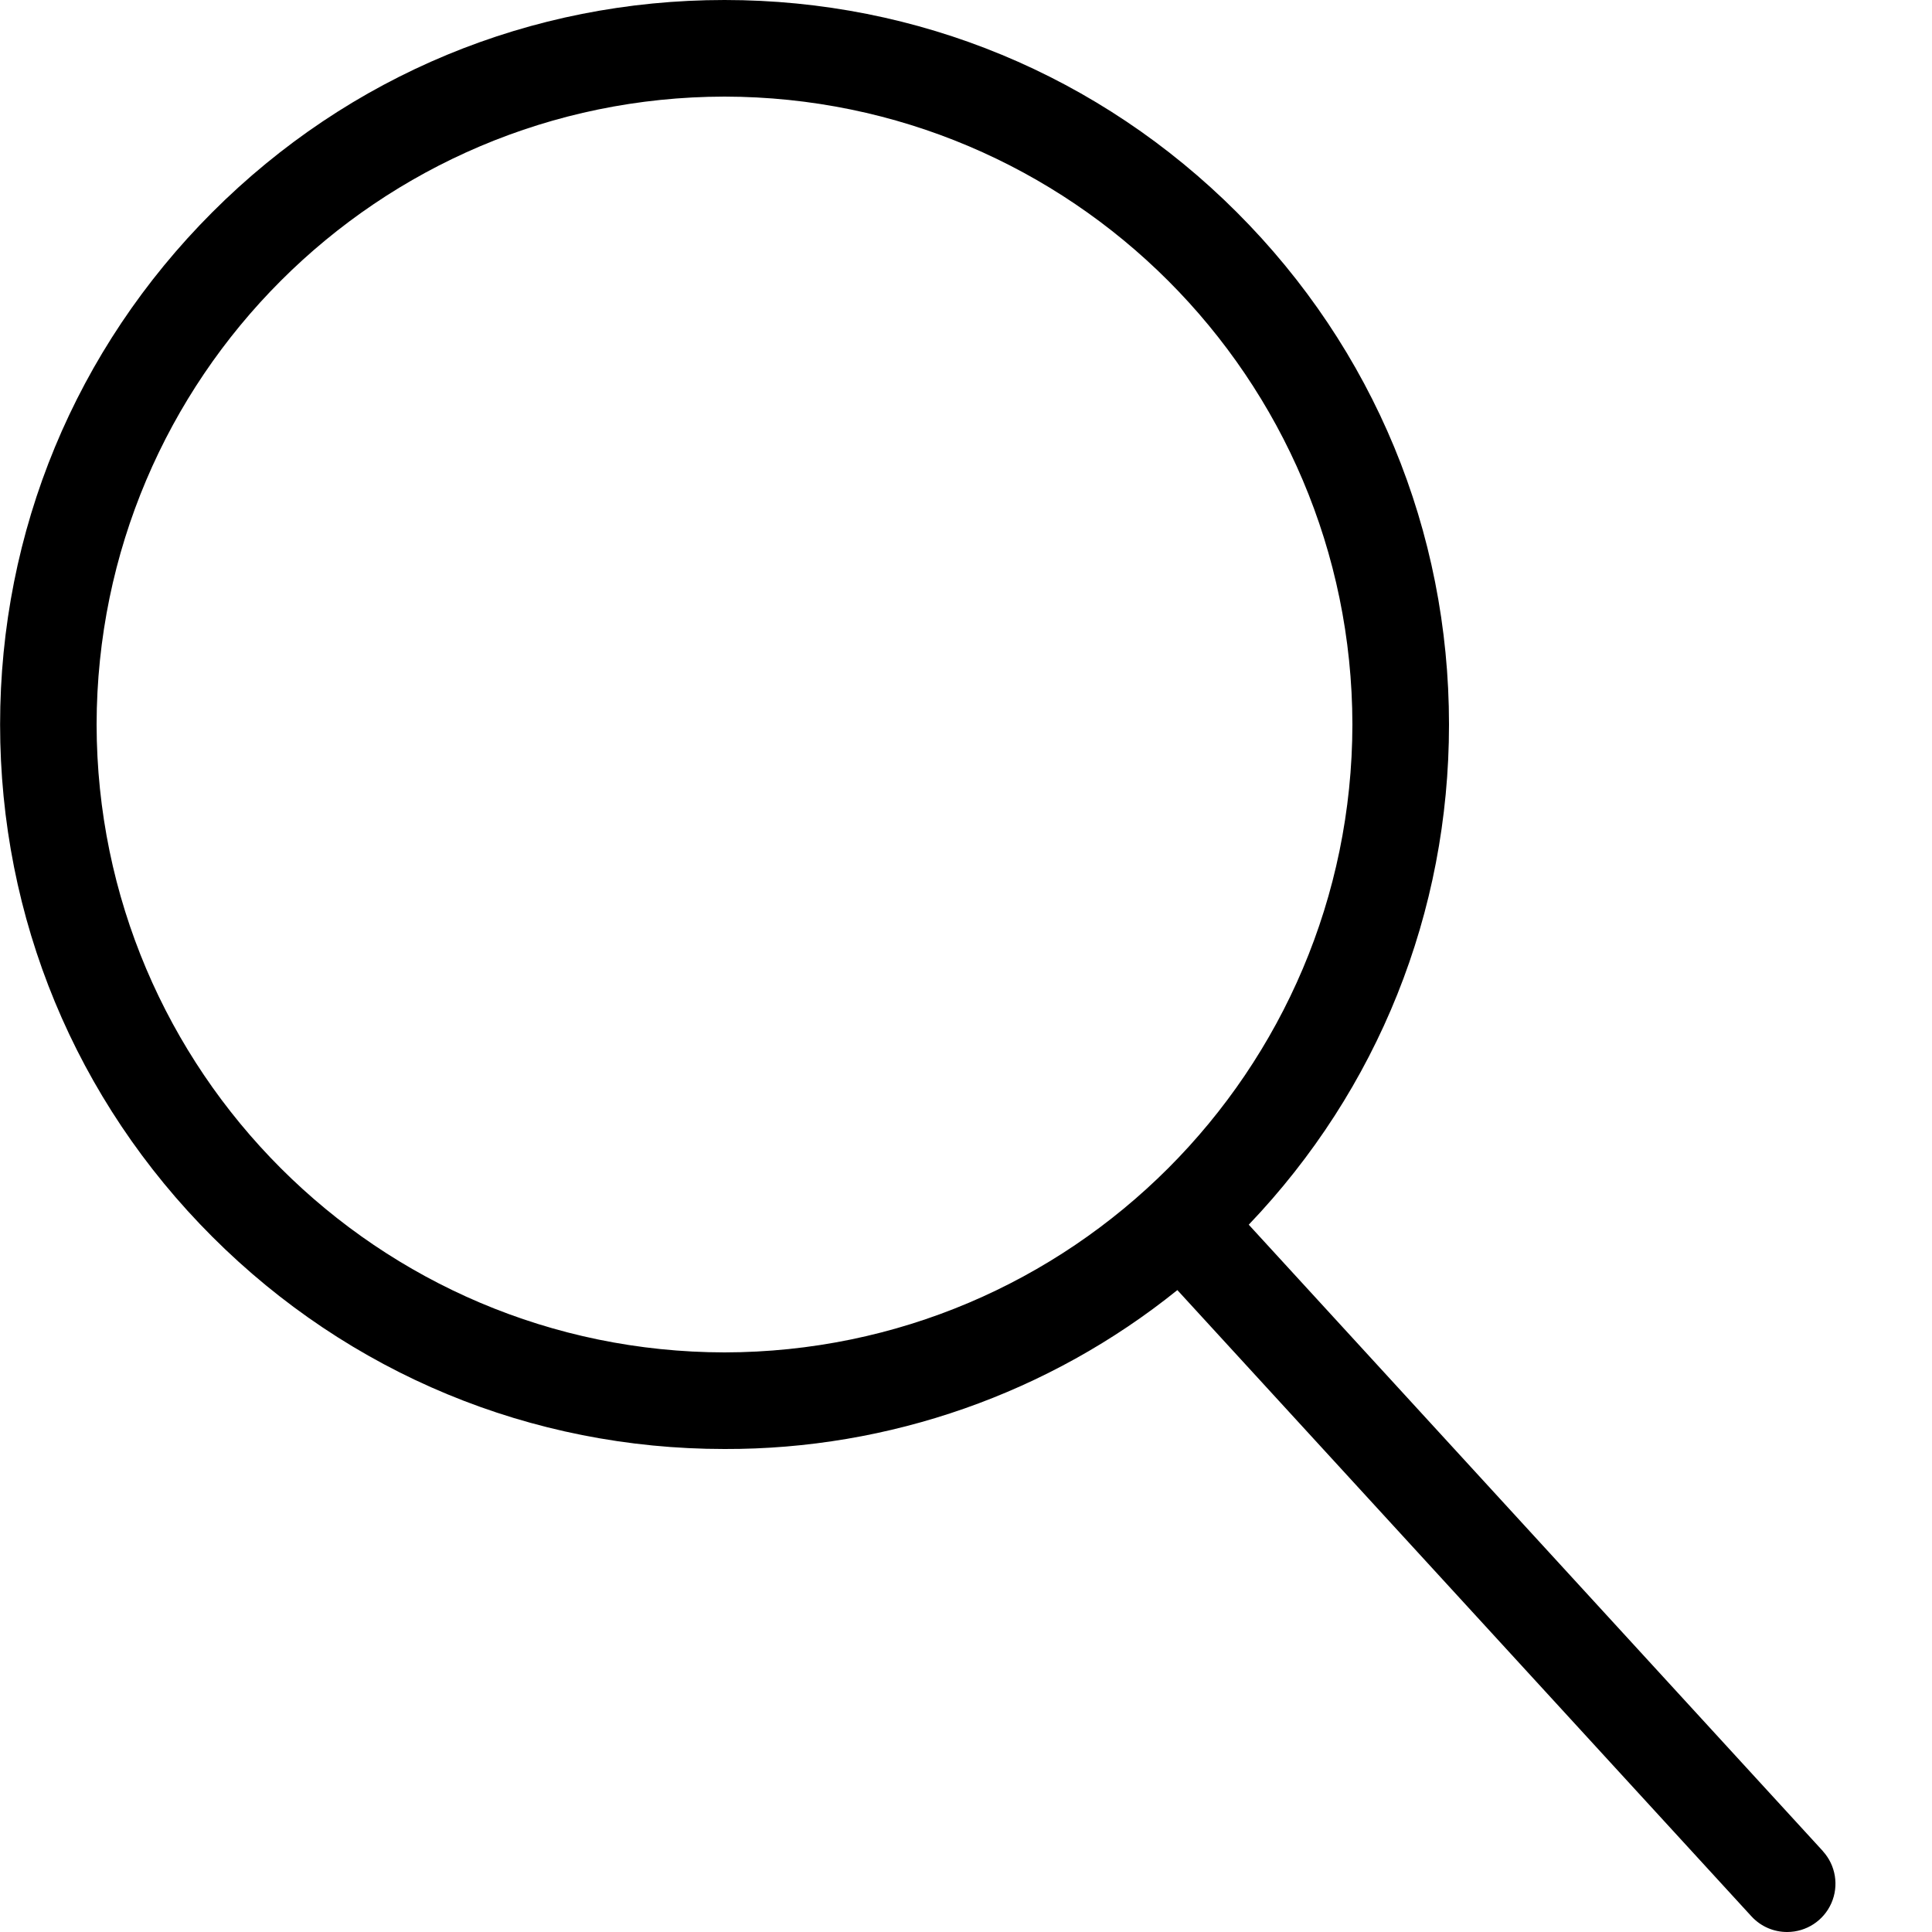
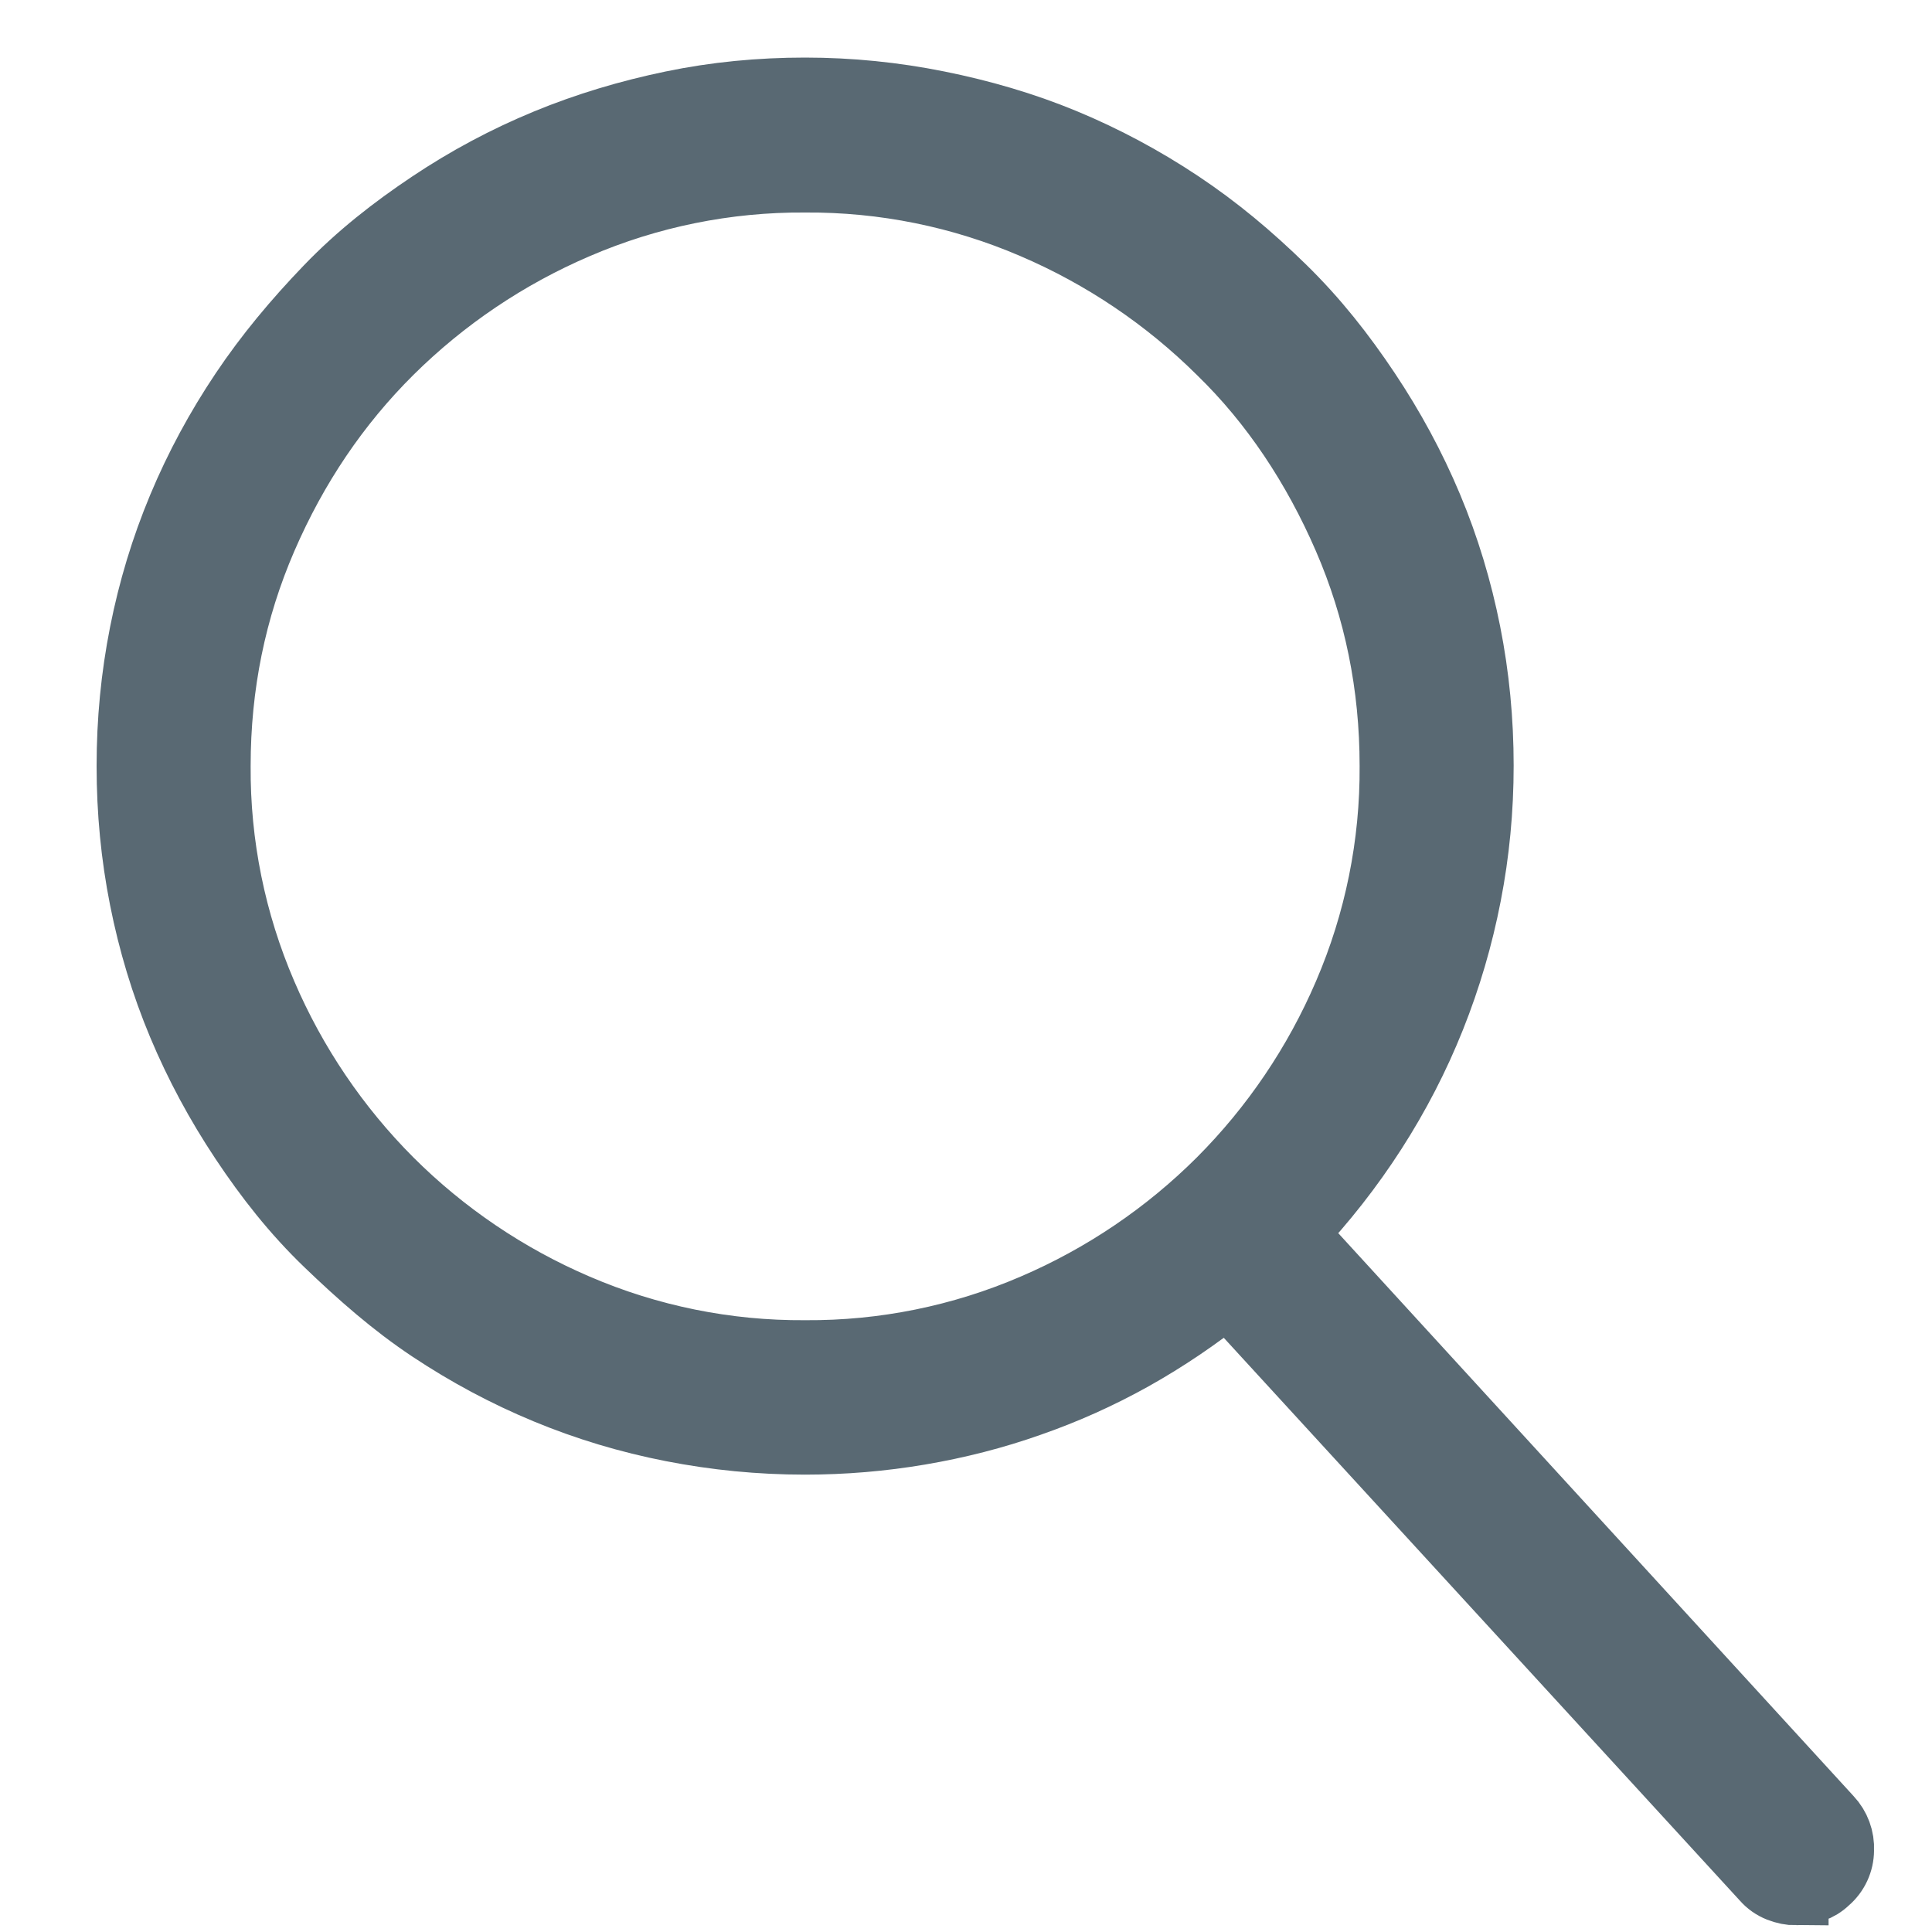
- <svg xmlns="http://www.w3.org/2000/svg" width="20" height="20">
-   <path d="M18.87 19.162l-5.943-6.484C14.265 11.277 15 9.445 15 7.5c0-2.003-.78-3.887-2.197-5.303S9.504 0 7.5 0 3.614.78 2.198 2.197.001 5.497.001 7.5s.78 3.887 2.197 5.303S5.498 15 7.5 15a7.44 7.44 0 0 0 4.688-1.645l5.943 6.483c.1.108.233.162.37.162a.5.5 0 0 0 .369-.837zM1 7.5A6.51 6.51 0 0 1 7.5 1 6.51 6.51 0 0 1 14 7.5 6.51 6.51 0 0 1 7.5 14 6.51 6.51 0 0 1 1 7.5z" />
+ <svg xmlns="http://www.w3.org/2000/svg" width="15" height="15">
+   <path d="M13.947 14.697a.41.41 0 0 0 .13-.021c.04-.014.077-.036.11-.068a.32.32 0 0 0 .113-.243.34.34 0 0 0-.092-.25l-4.156-4.54a5.39 5.39 0 0 0 .619-.79c.18-.28.332-.574.455-.882a5.27 5.27 0 0 0 .28-.954c.064-.328.096-.663.096-1.005 0-.35-.033-.695-.1-1.032s-.165-.663-.297-.978-.294-.614-.485-.9-.4-.553-.656-.803-.513-.465-.8-.656-.588-.352-.902-.482S7.62.868 7.282.8 6.6.697 6.25.697 5.555.73 5.218.8s-.663.167-.978.297-.615.29-.902.482-.554.4-.8.656-.465.518-.656.803-.353.584-.485.9-.23.64-.297.978-.1.68-.1 1.032.033.695.1 1.032.165.663.297.978.294.615.485.902.4.554.656.8.513.472.8.663.588.352.902.482.64.228.978.294.68.1 1.032.1c.3 0 .598-.025.892-.075s.58-.123.854-.22a5.02 5.02 0 0 0 .8-.359c.257-.144.502-.31.735-.496l4.163 4.54a.3.3 0 0 0 .116.082c.046.018.09.027.137.027zM6.25 10.5a4.4 4.4 0 0 1-1.771-.359 4.63 4.63 0 0 1-1.446-.978 4.63 4.63 0 0 1-.978-1.446 4.4 4.4 0 0 1-.359-1.771c0-.624.12-1.213.36-1.767s.565-1.036.978-1.446a4.66 4.66 0 0 1 1.446-.974 4.4 4.4 0 0 1 1.771-.359 4.4 4.4 0 0 1 1.771.359 4.66 4.66 0 0 1 1.446.974c.412.4.738.892.978 1.446s.36 1.143.36 1.767a4.4 4.4 0 0 1-.359 1.771 4.63 4.63 0 0 1-.978 1.446 4.63 4.63 0 0 1-1.446.978 4.4 4.4 0 0 1-1.771.359z" fill="#596973" fill-rule="nonzero" stroke="#596973" stroke-width=".5" />
</svg>
